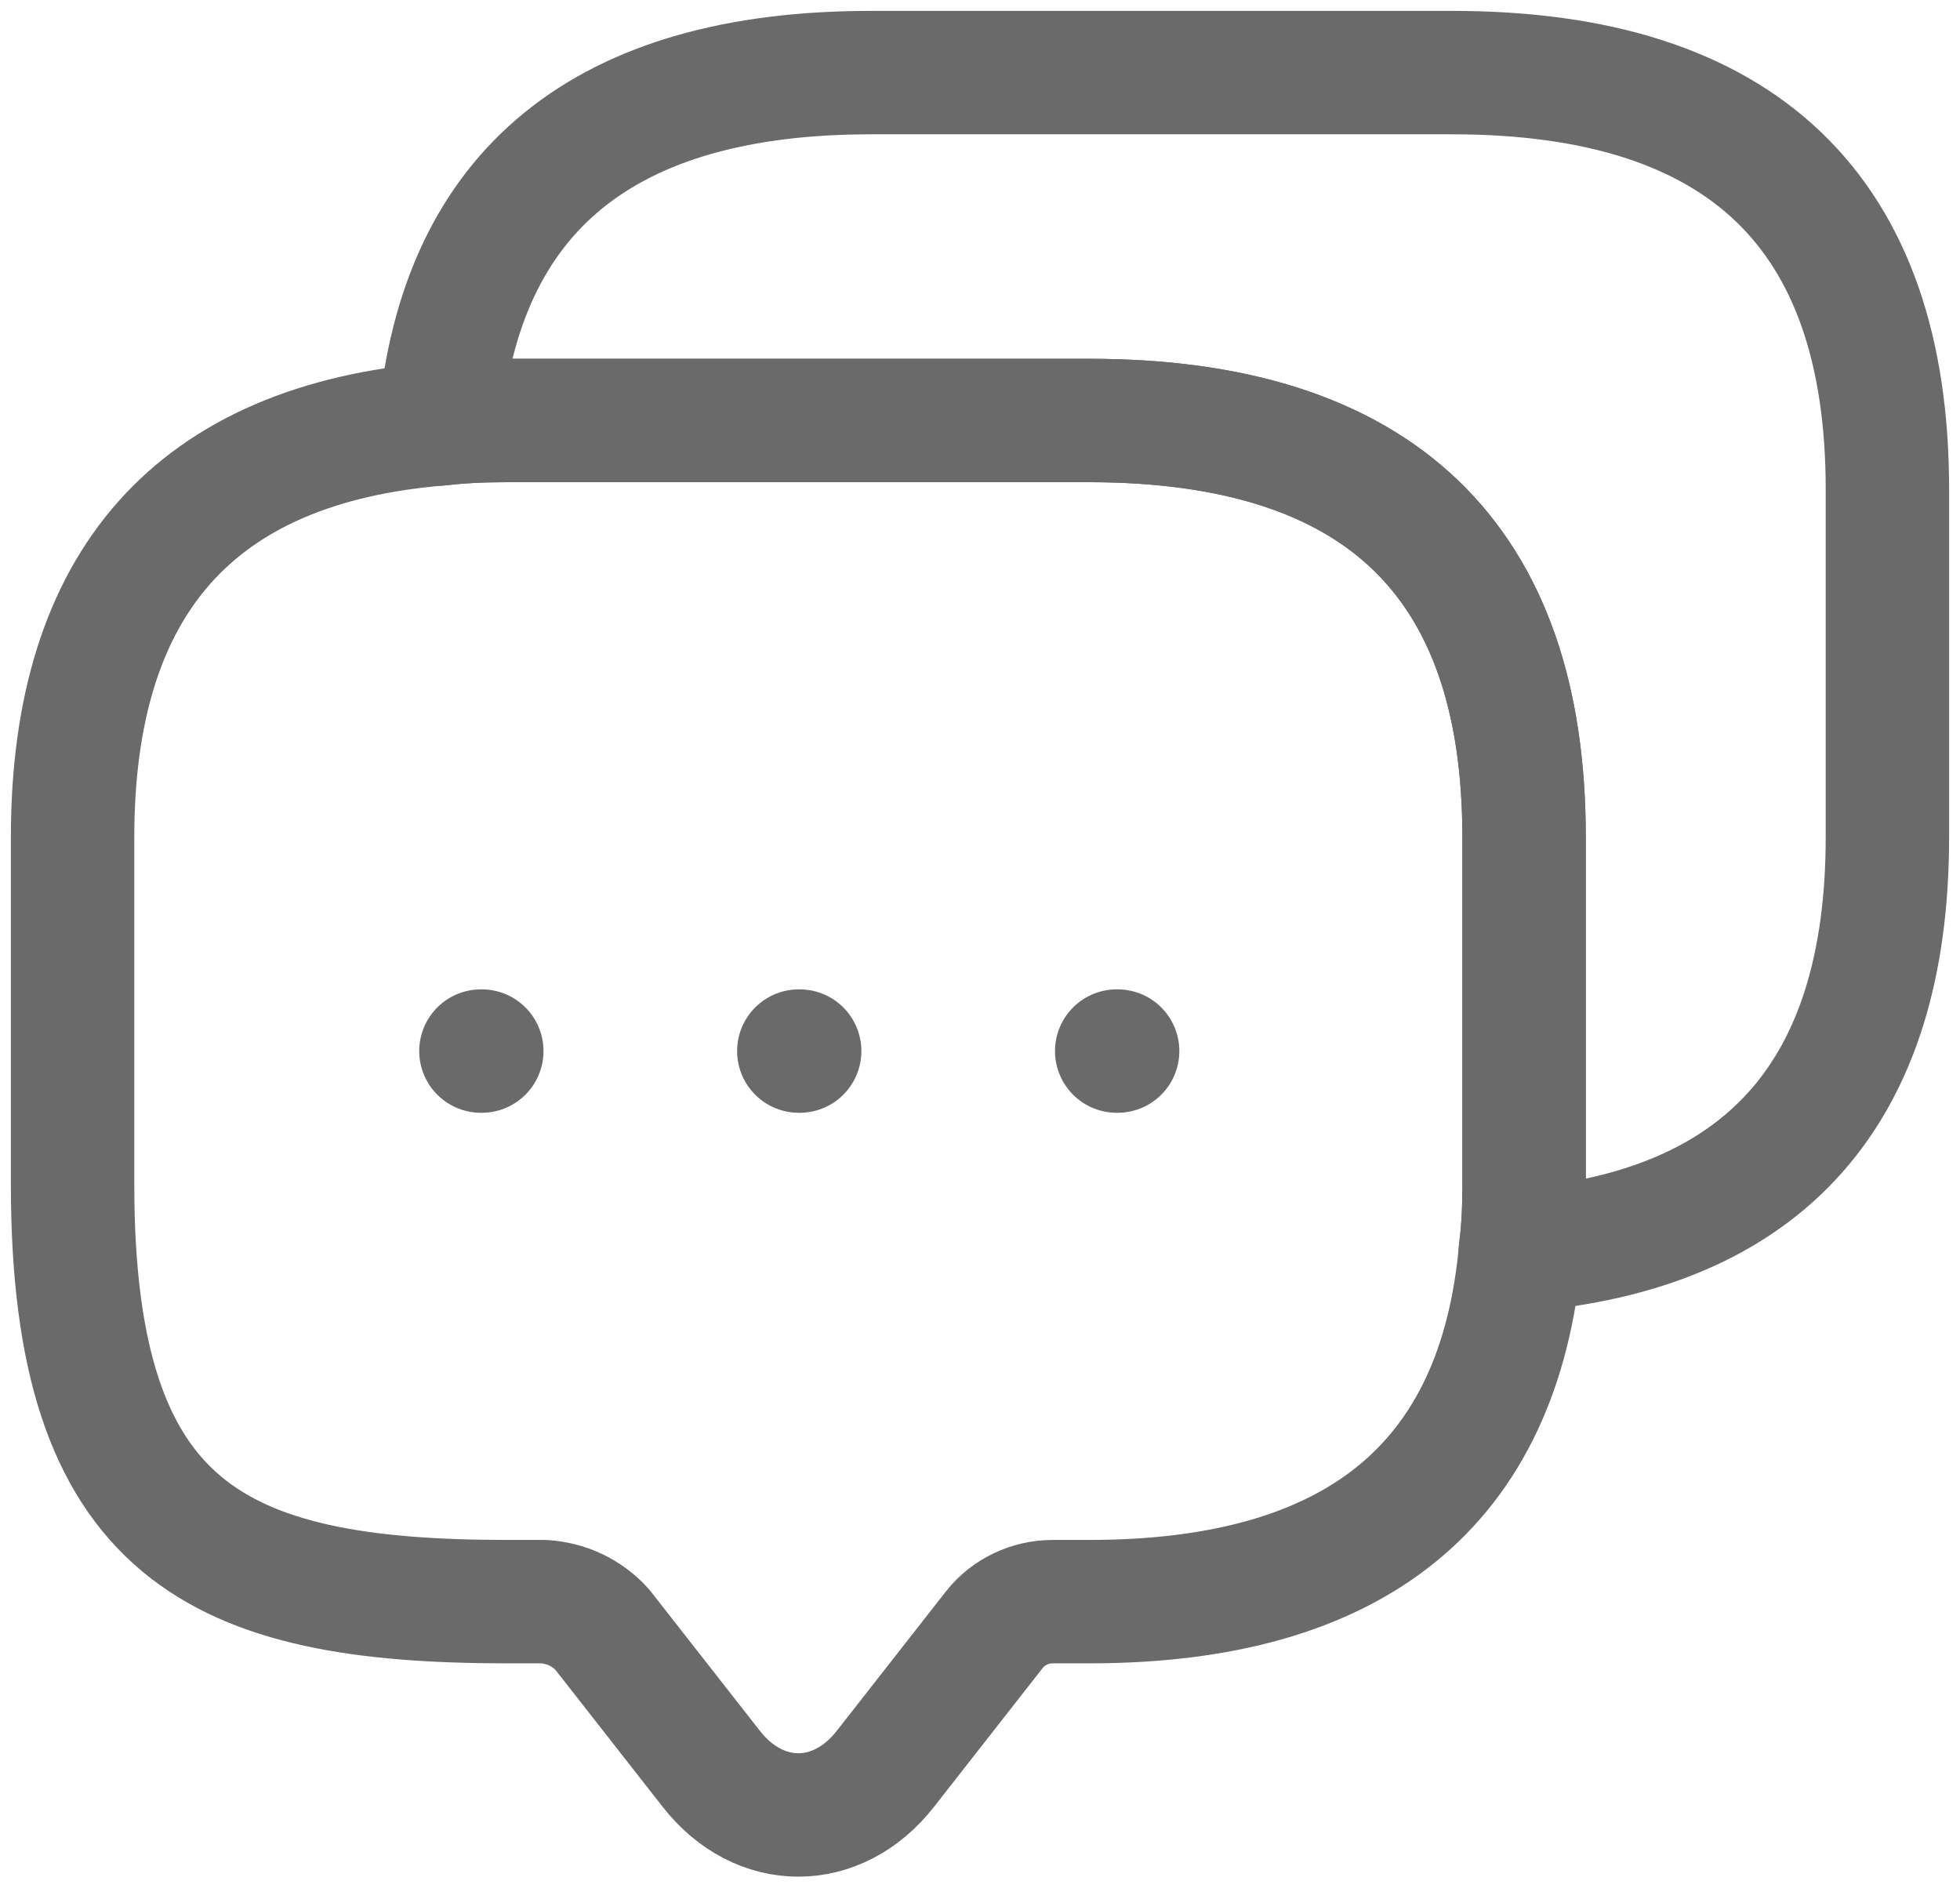
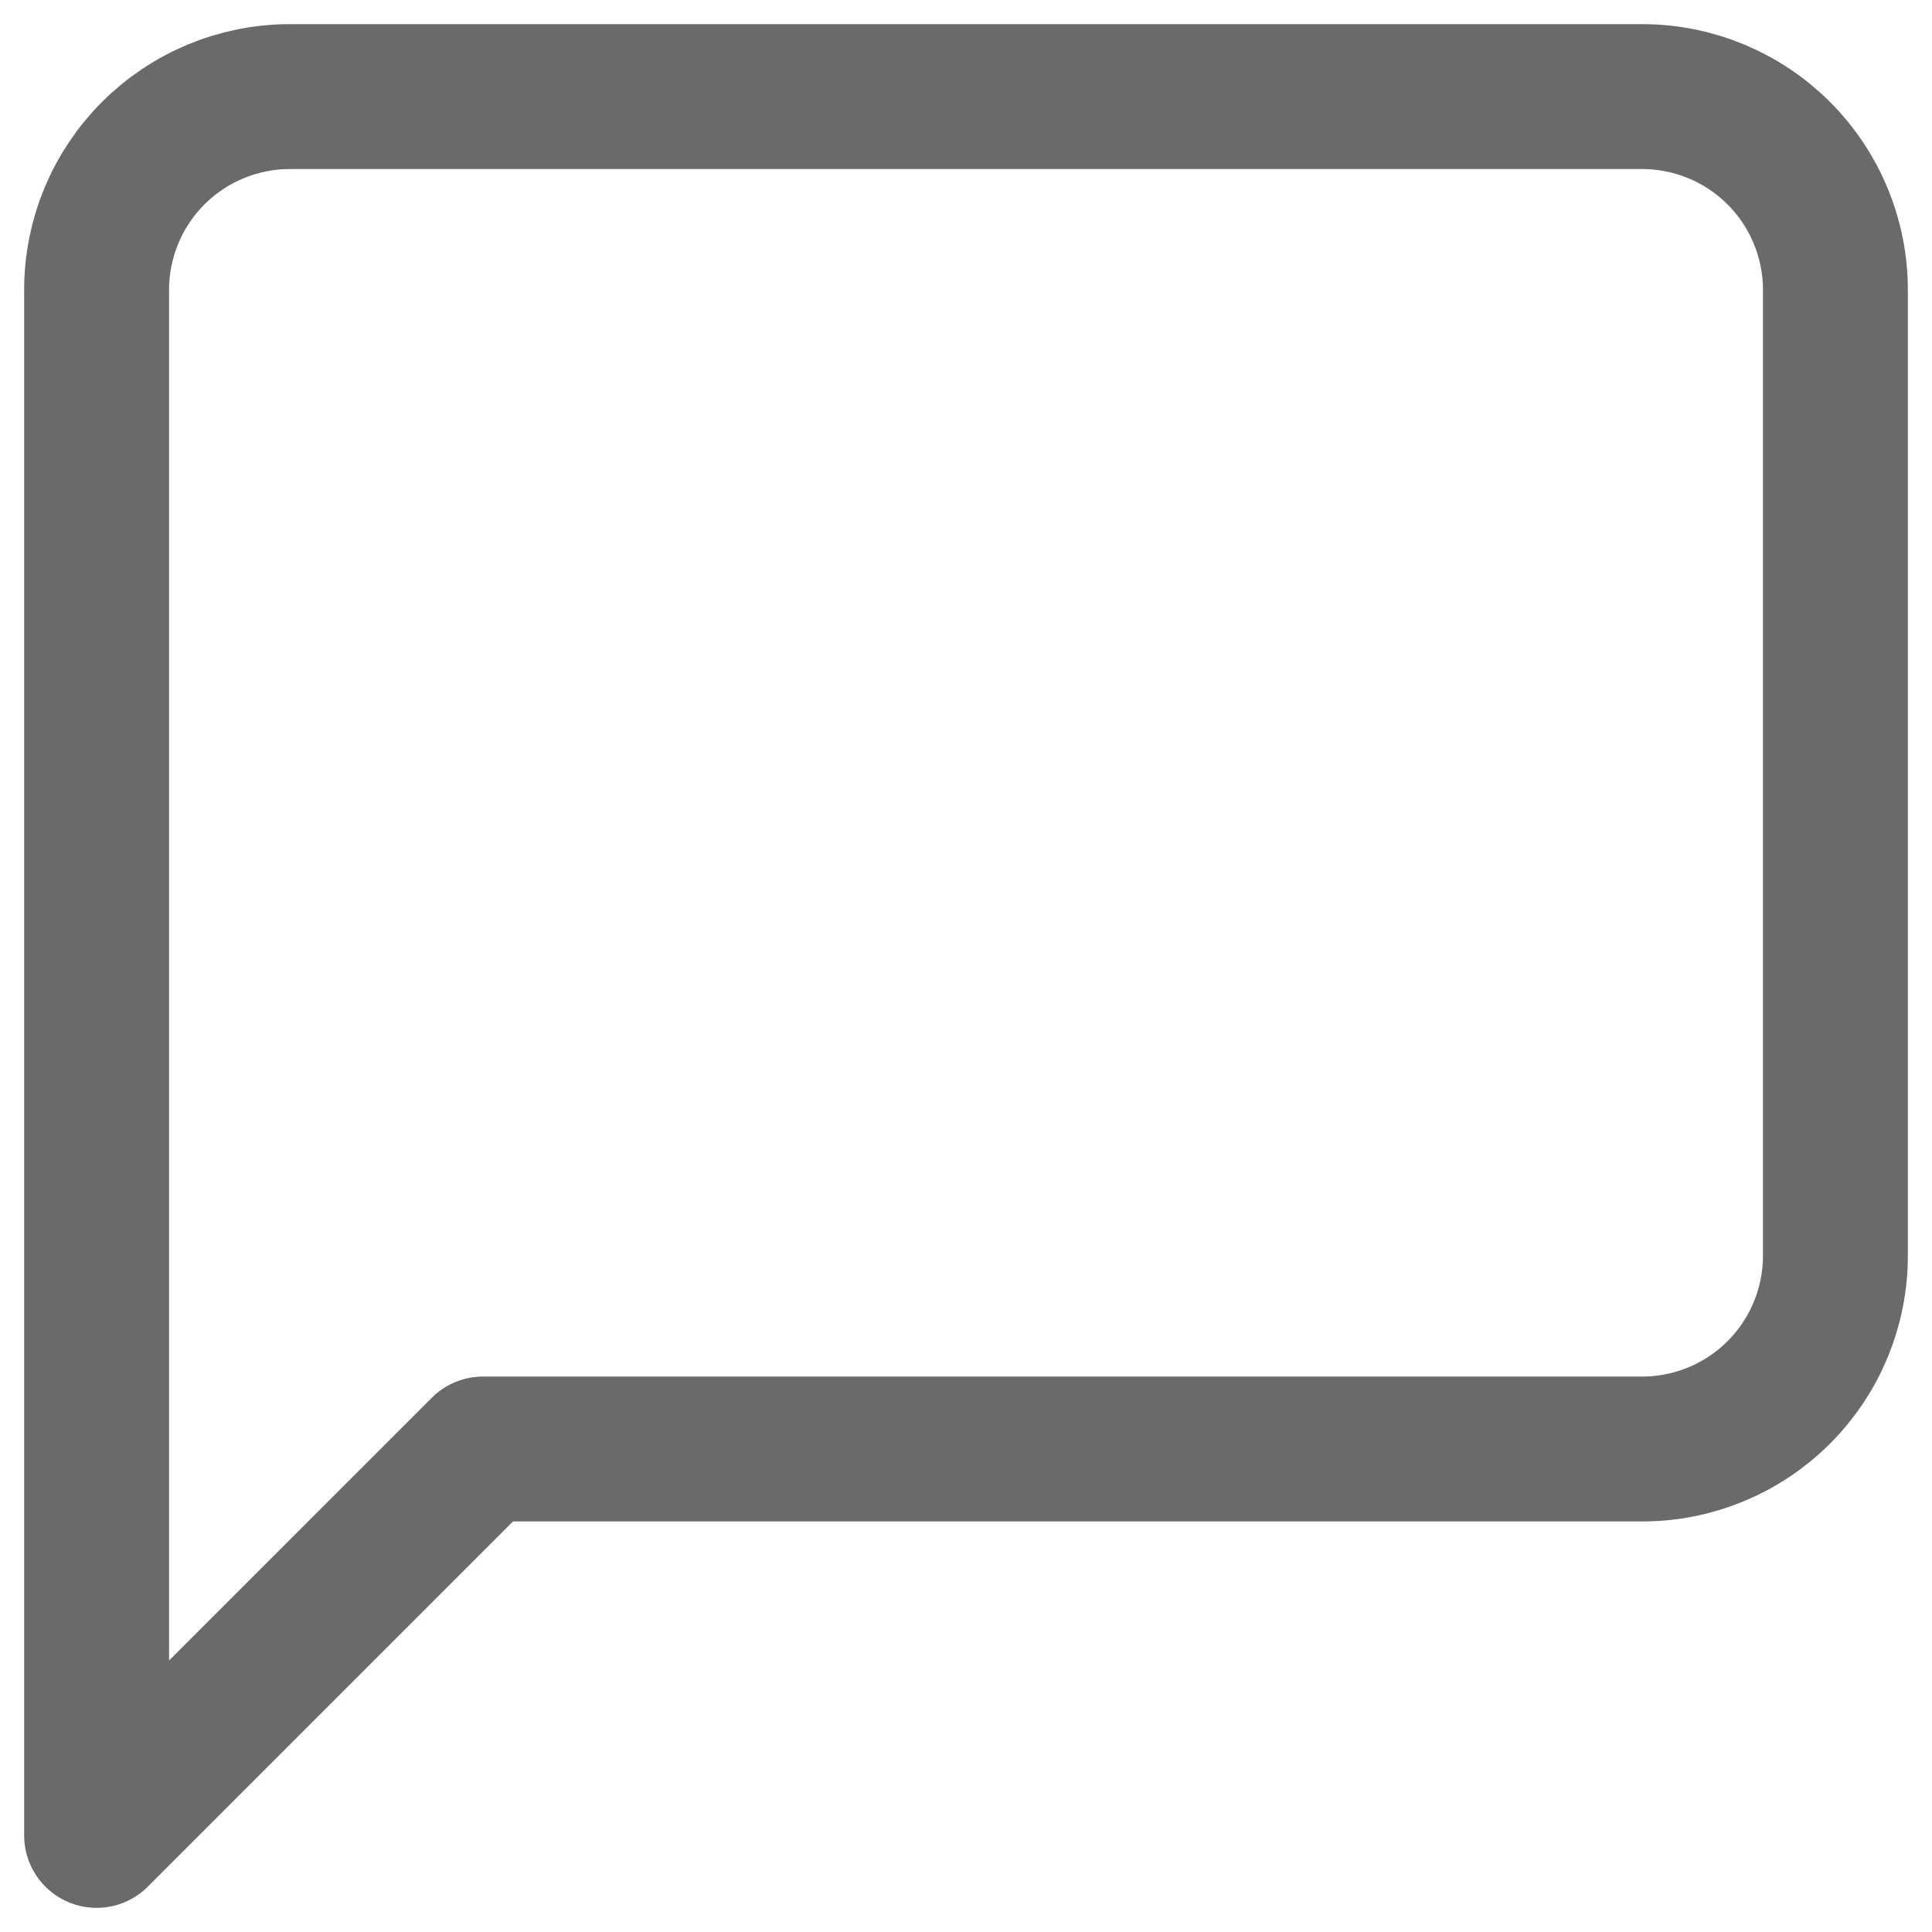
- <svg xmlns="http://www.w3.org/2000/svg" width="27" height="26" viewBox="0 0 27 26" fill="none">
-   <path d="M20.995 11.531V16.323C20.995 16.635 20.982 16.934 20.945 17.222C20.657 20.456 18.668 22.062 15.002 22.062H14.501C14.188 22.062 13.888 22.206 13.7 22.445L12.199 24.362C11.536 25.213 10.459 25.213 9.796 24.362L8.295 22.445C8.195 22.334 8.072 22.242 7.935 22.176C7.797 22.11 7.647 22.072 7.494 22.062H6.993C3.002 22.062 1 21.115 1 16.323V11.531C1 8.021 2.689 6.116 6.055 5.84C6.355 5.804 6.668 5.792 6.993 5.792H15.002C18.993 5.792 20.995 7.709 20.995 11.531Z" stroke="#6A6A6A" stroke-width="1.7" stroke-miterlimit="10" stroke-linecap="round" stroke-linejoin="round" />
-   <path d="M26 6.739V11.531C26 15.053 24.311 16.946 20.945 17.222C20.983 16.934 20.995 16.635 20.995 16.323V11.531C20.995 7.709 18.993 5.792 15.002 5.792H6.994C6.668 5.792 6.355 5.804 6.055 5.84C6.343 2.617 8.332 1 11.998 1H20.006C23.998 1 26 2.917 26 6.739Z" stroke="#6A6A6A" stroke-width="1.7" stroke-miterlimit="10" stroke-linecap="round" stroke-linejoin="round" />
-   <path d="M15.383 14.478H15.396M11.004 14.478H11.016M6.625 14.478H6.637" stroke="#6A6A6A" stroke-width="1.7" stroke-linecap="round" stroke-linejoin="round" />
+ <svg xmlns="http://www.w3.org/2000/svg" width="20" height="20" viewBox="0 0 20 20" fill="none">
+   <path d="M19 13C19 13.53 18.789 14.039 18.414 14.414C18.039 14.789 17.53 15 17 15H5L1 19V3C1 2.47 1.211 1.961 1.586 1.586C1.961 1.211 2.47 1 3 1H17C17.53 1 18.039 1.211 18.414 1.586C18.789 1.961 19 2.47 19 3V13Z" stroke="#6A6A6A" stroke-width="1.5" stroke-linecap="round" stroke-linejoin="round" />
</svg>
